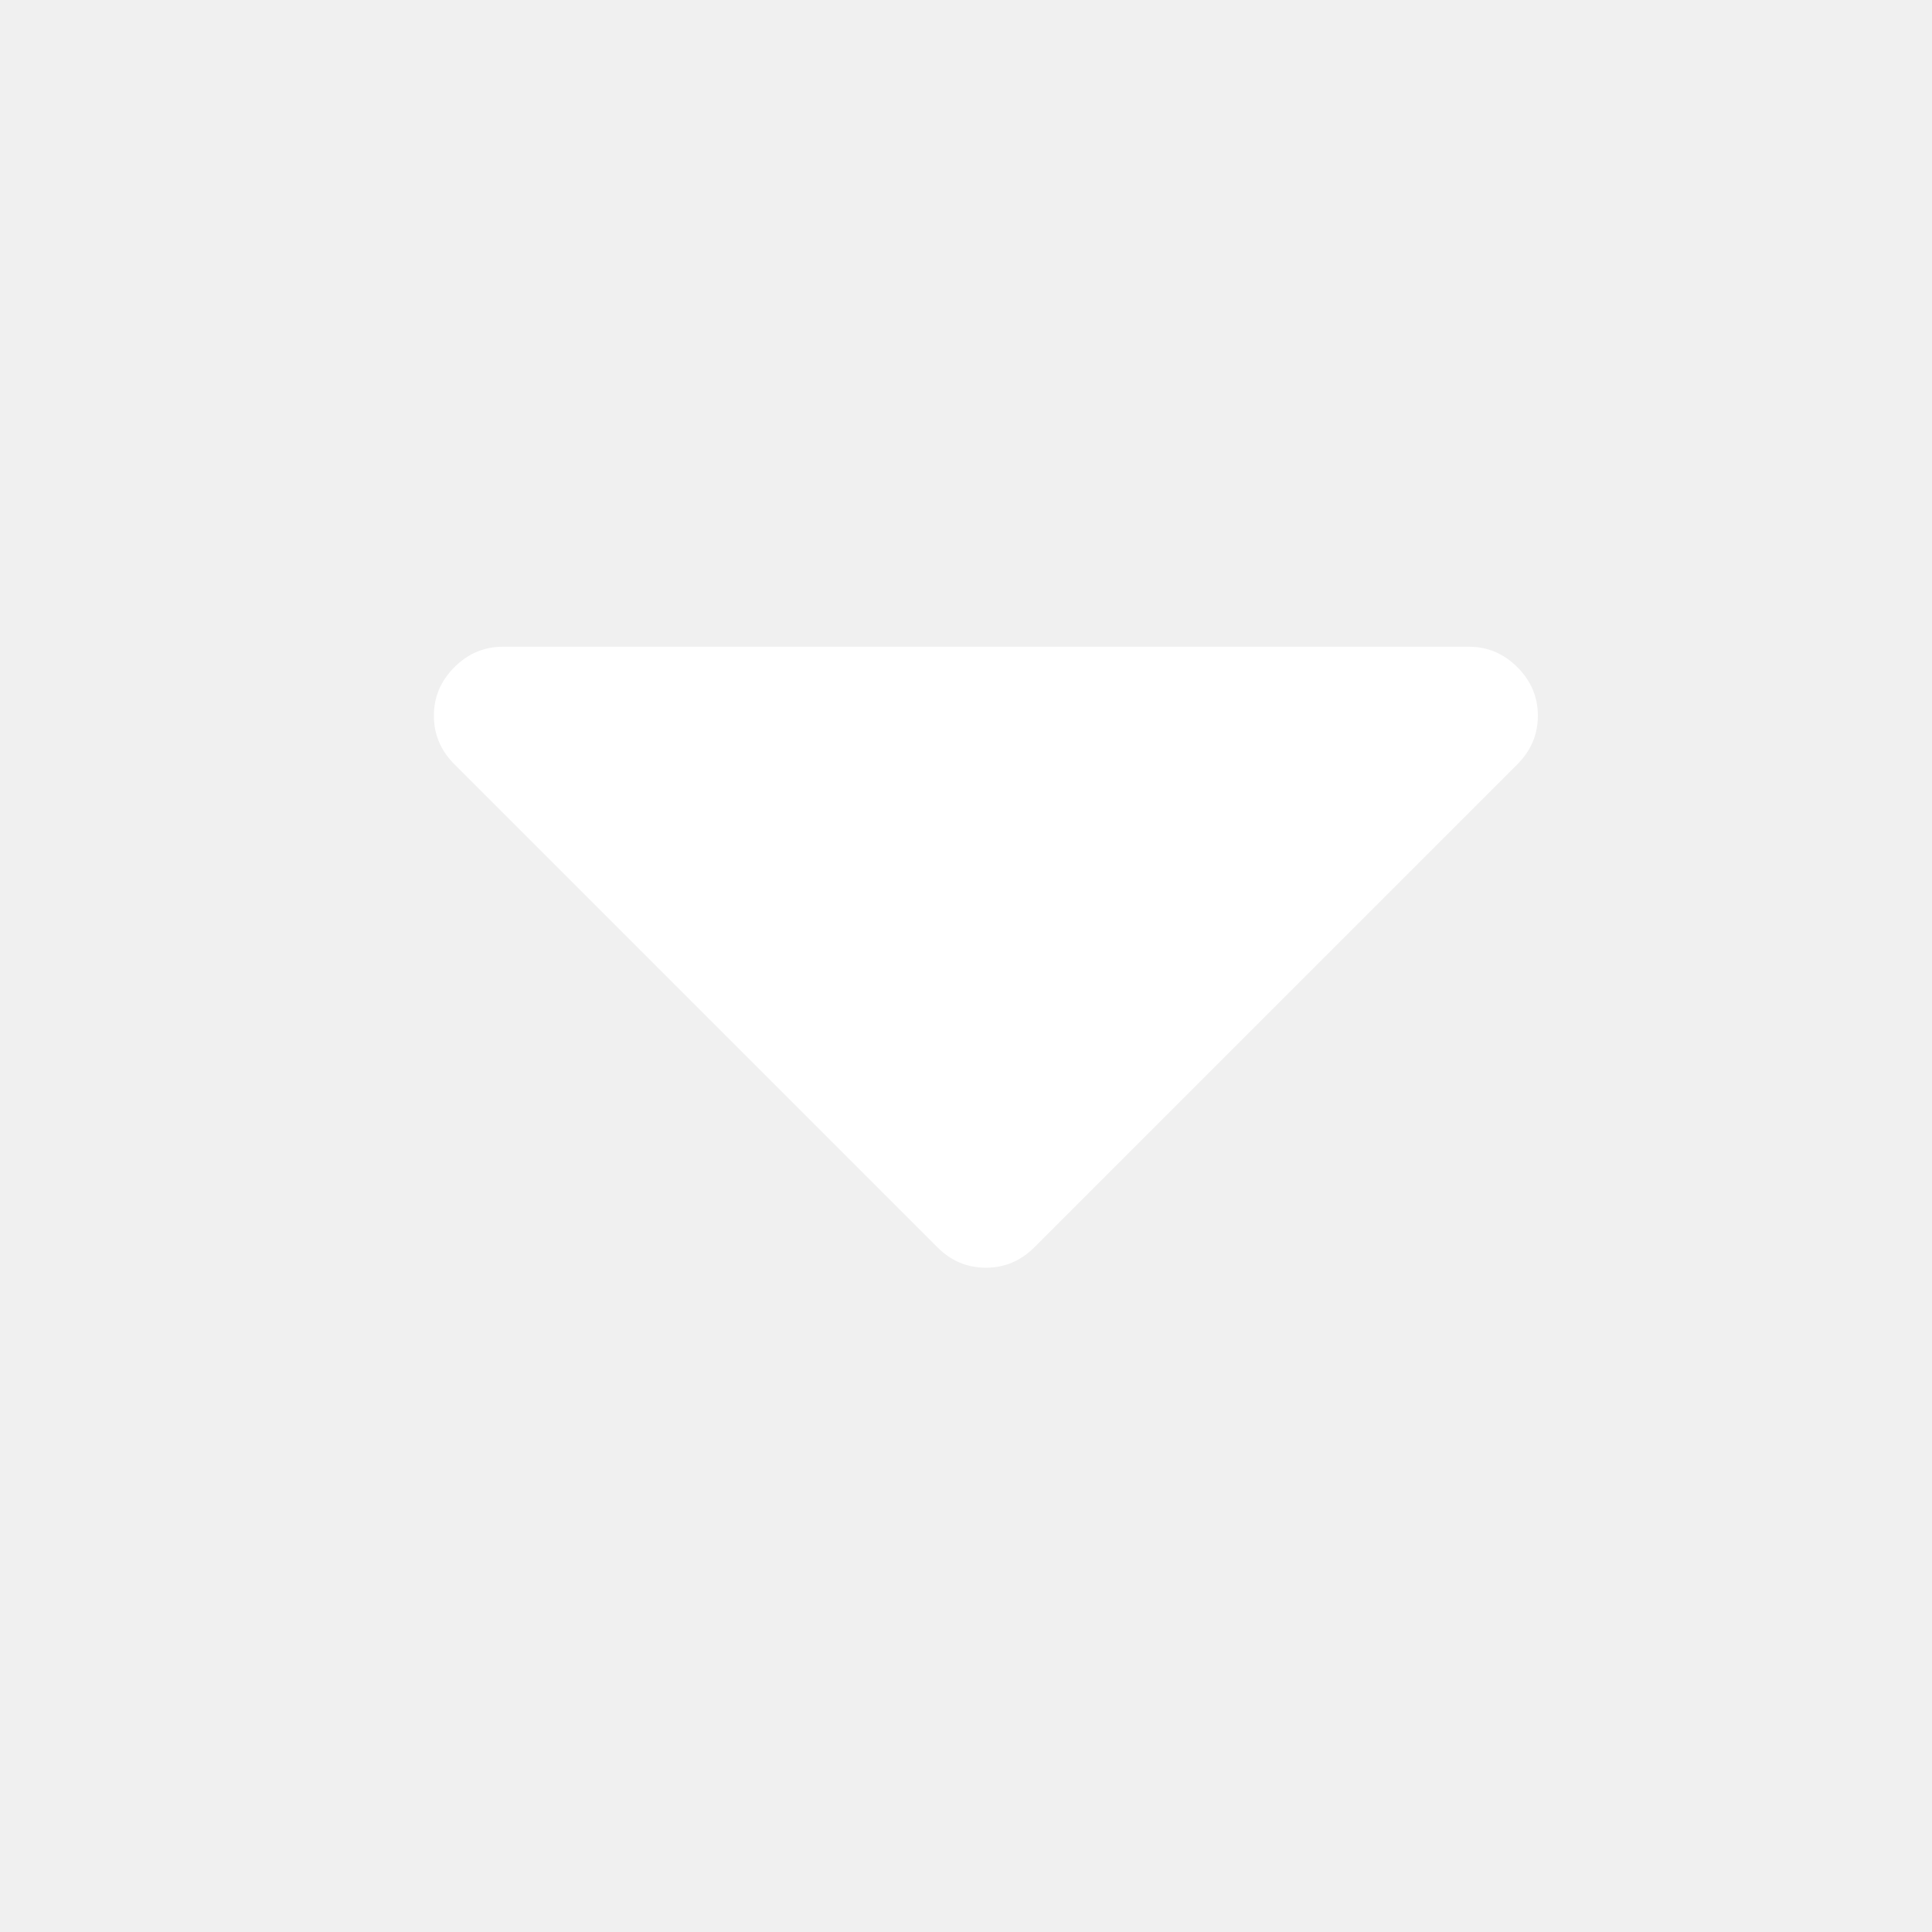
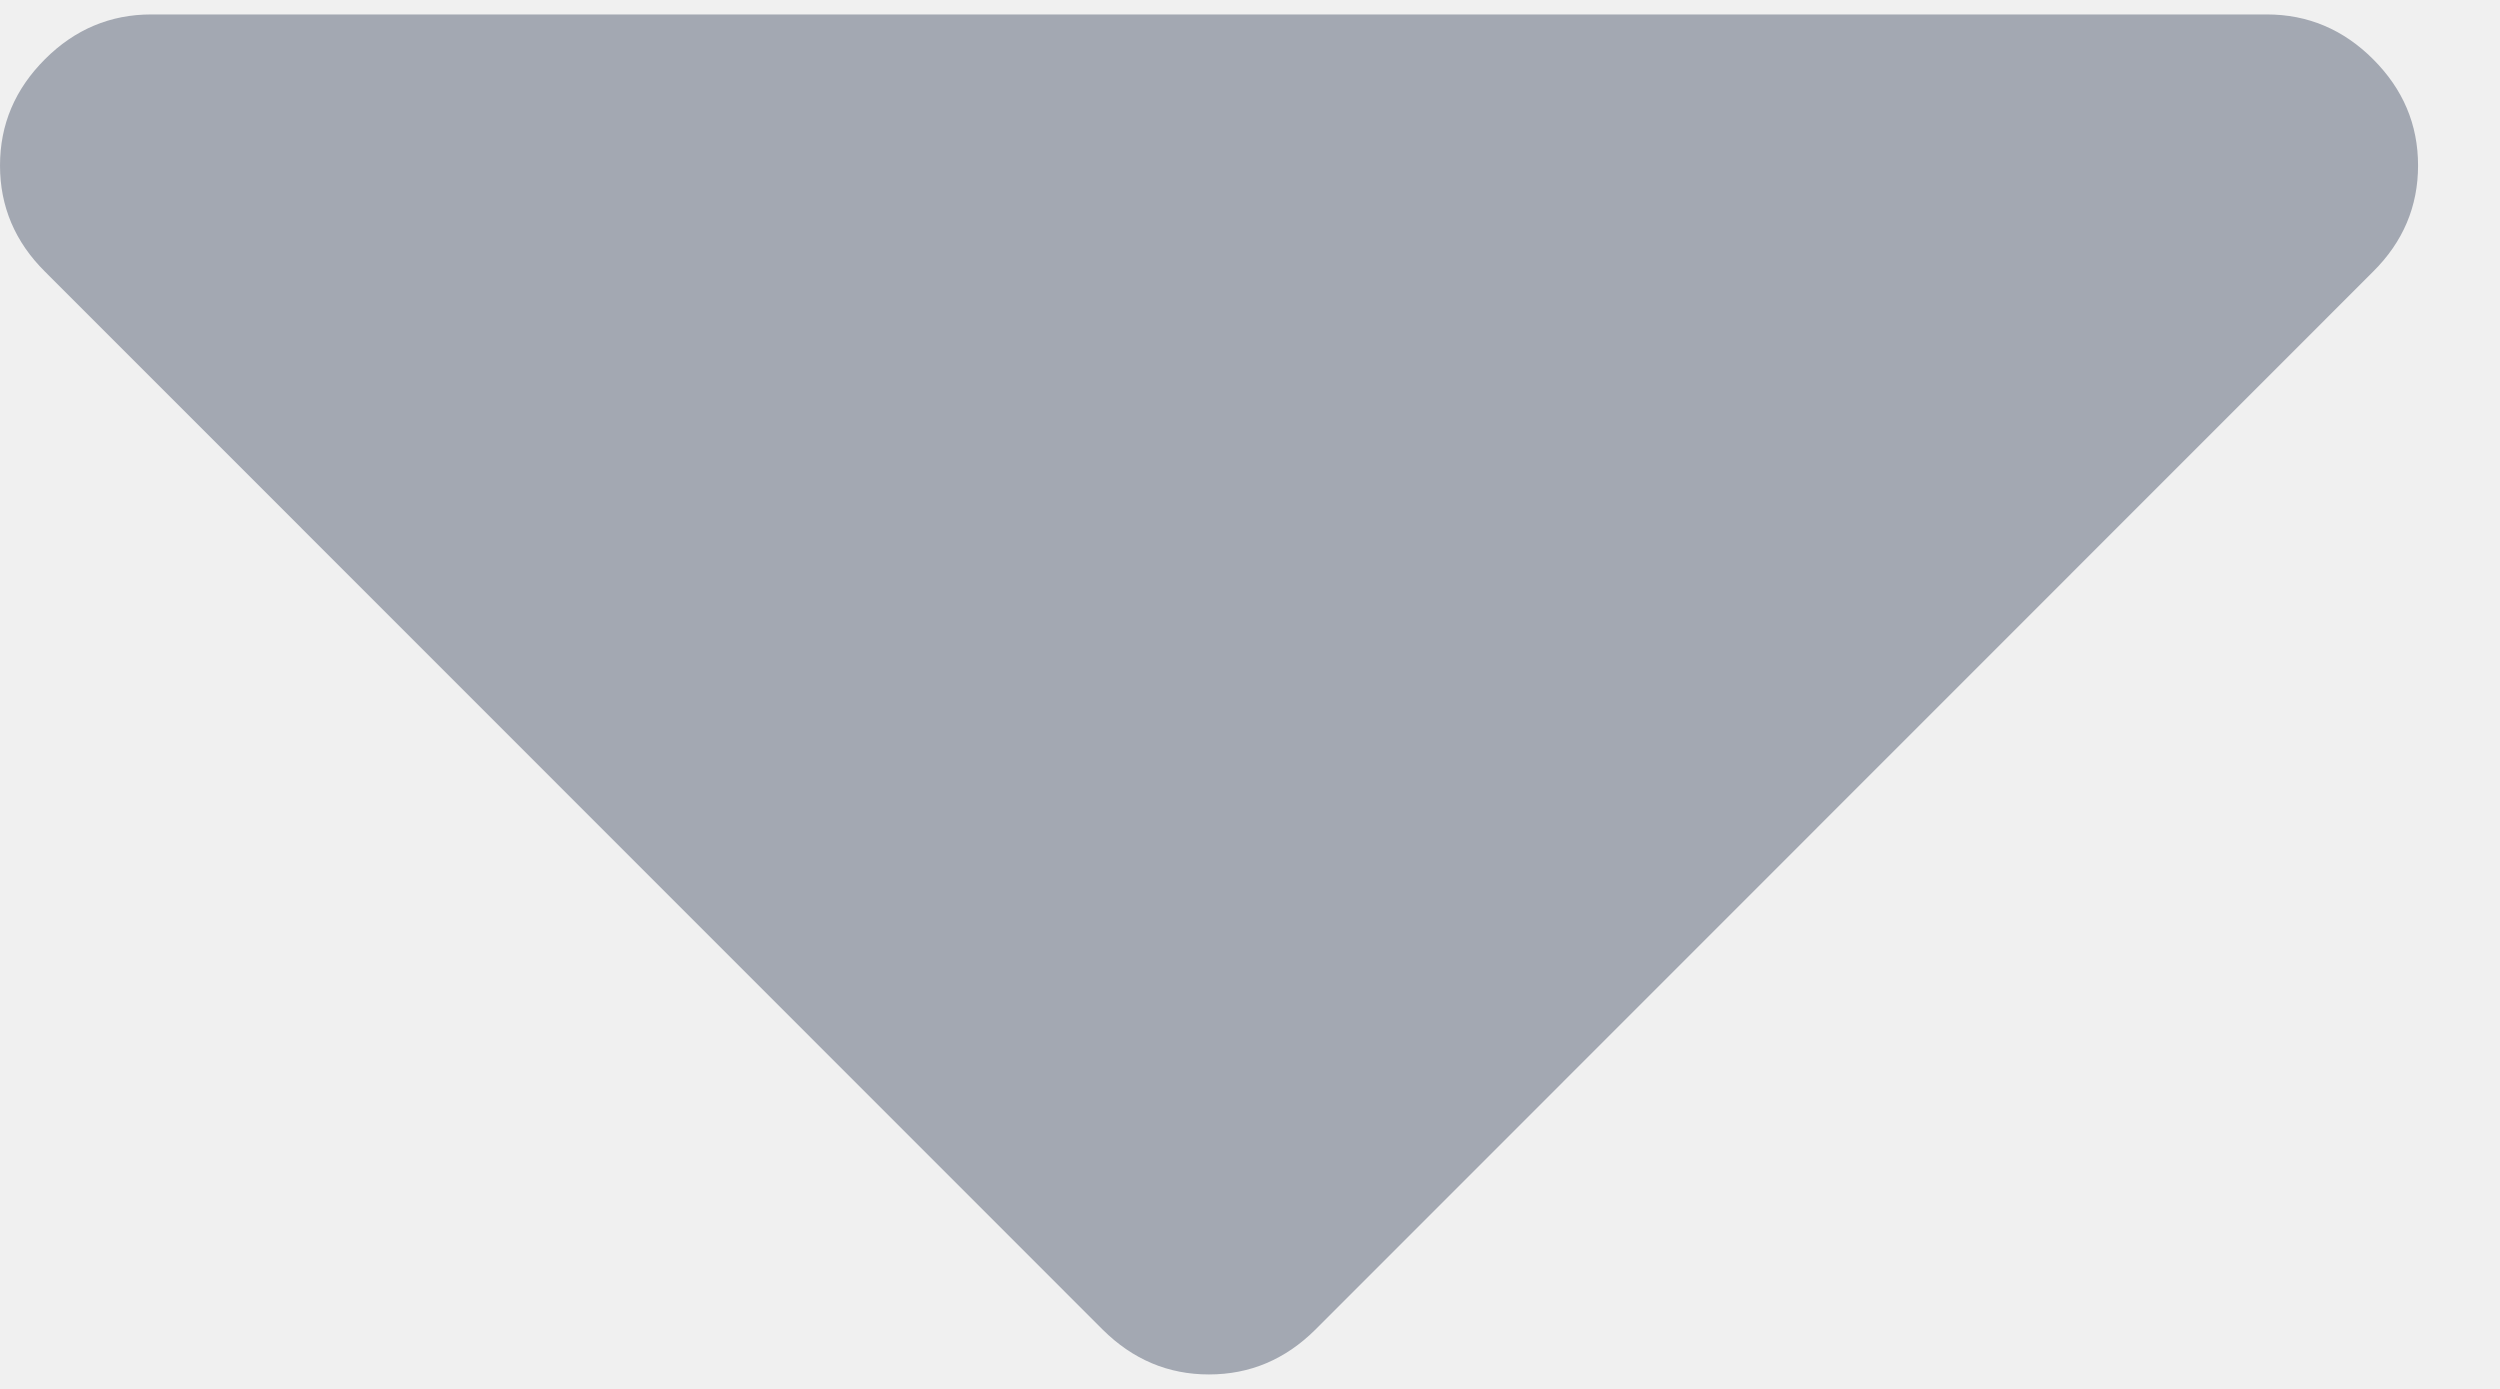
- <svg xmlns="http://www.w3.org/2000/svg" viewBox="0 -256 1792 1792" id="svg2989" version="1.1" width="100%" height="100%">
-   <defs id="defs2997" />
-   <g transform="matrix(1,0,0,-1,402.4407,1239.864)" id="g2991" style="fill:#ffffff">
-     <path d="m 1024,832 q 0,-26 -19,-45 L 557,339 q -19,-19 -45,-19 -26,0 -45,19 L 19,787 q -19,19 -19,45 0,26 19,45 19,19 45,19 h 896 q 26,0 45,-19 19,-19 19,-45 z" id="path2993" style="fill:#ffffff" />
-   </g>
+ <svg xmlns="http://www.w3.org/2000/svg" width="9" height="5" viewBox="0 0 9 5" fill="none">
+   <path d="M2.67029e-05 0.596C2.67029e-05 0.743 0.054 0.871 0.162 0.978L3.97 4.787C4.078 4.894 4.205 4.948 4.352 4.948C4.5 4.948 4.627 4.894 4.735 4.787L8.543 0.978C8.651 0.871 8.705 0.743 8.705 0.596C8.705 0.448 8.651 0.321 8.543 0.213C8.436 0.106 8.308 0.052 8.161 0.052H0.544C0.397 0.052 0.269 0.106 0.162 0.213C0.054 0.321 2.67029e-05 0.448 2.67029e-05 0.596Z" fill="#A3A8B2" />
</svg>
